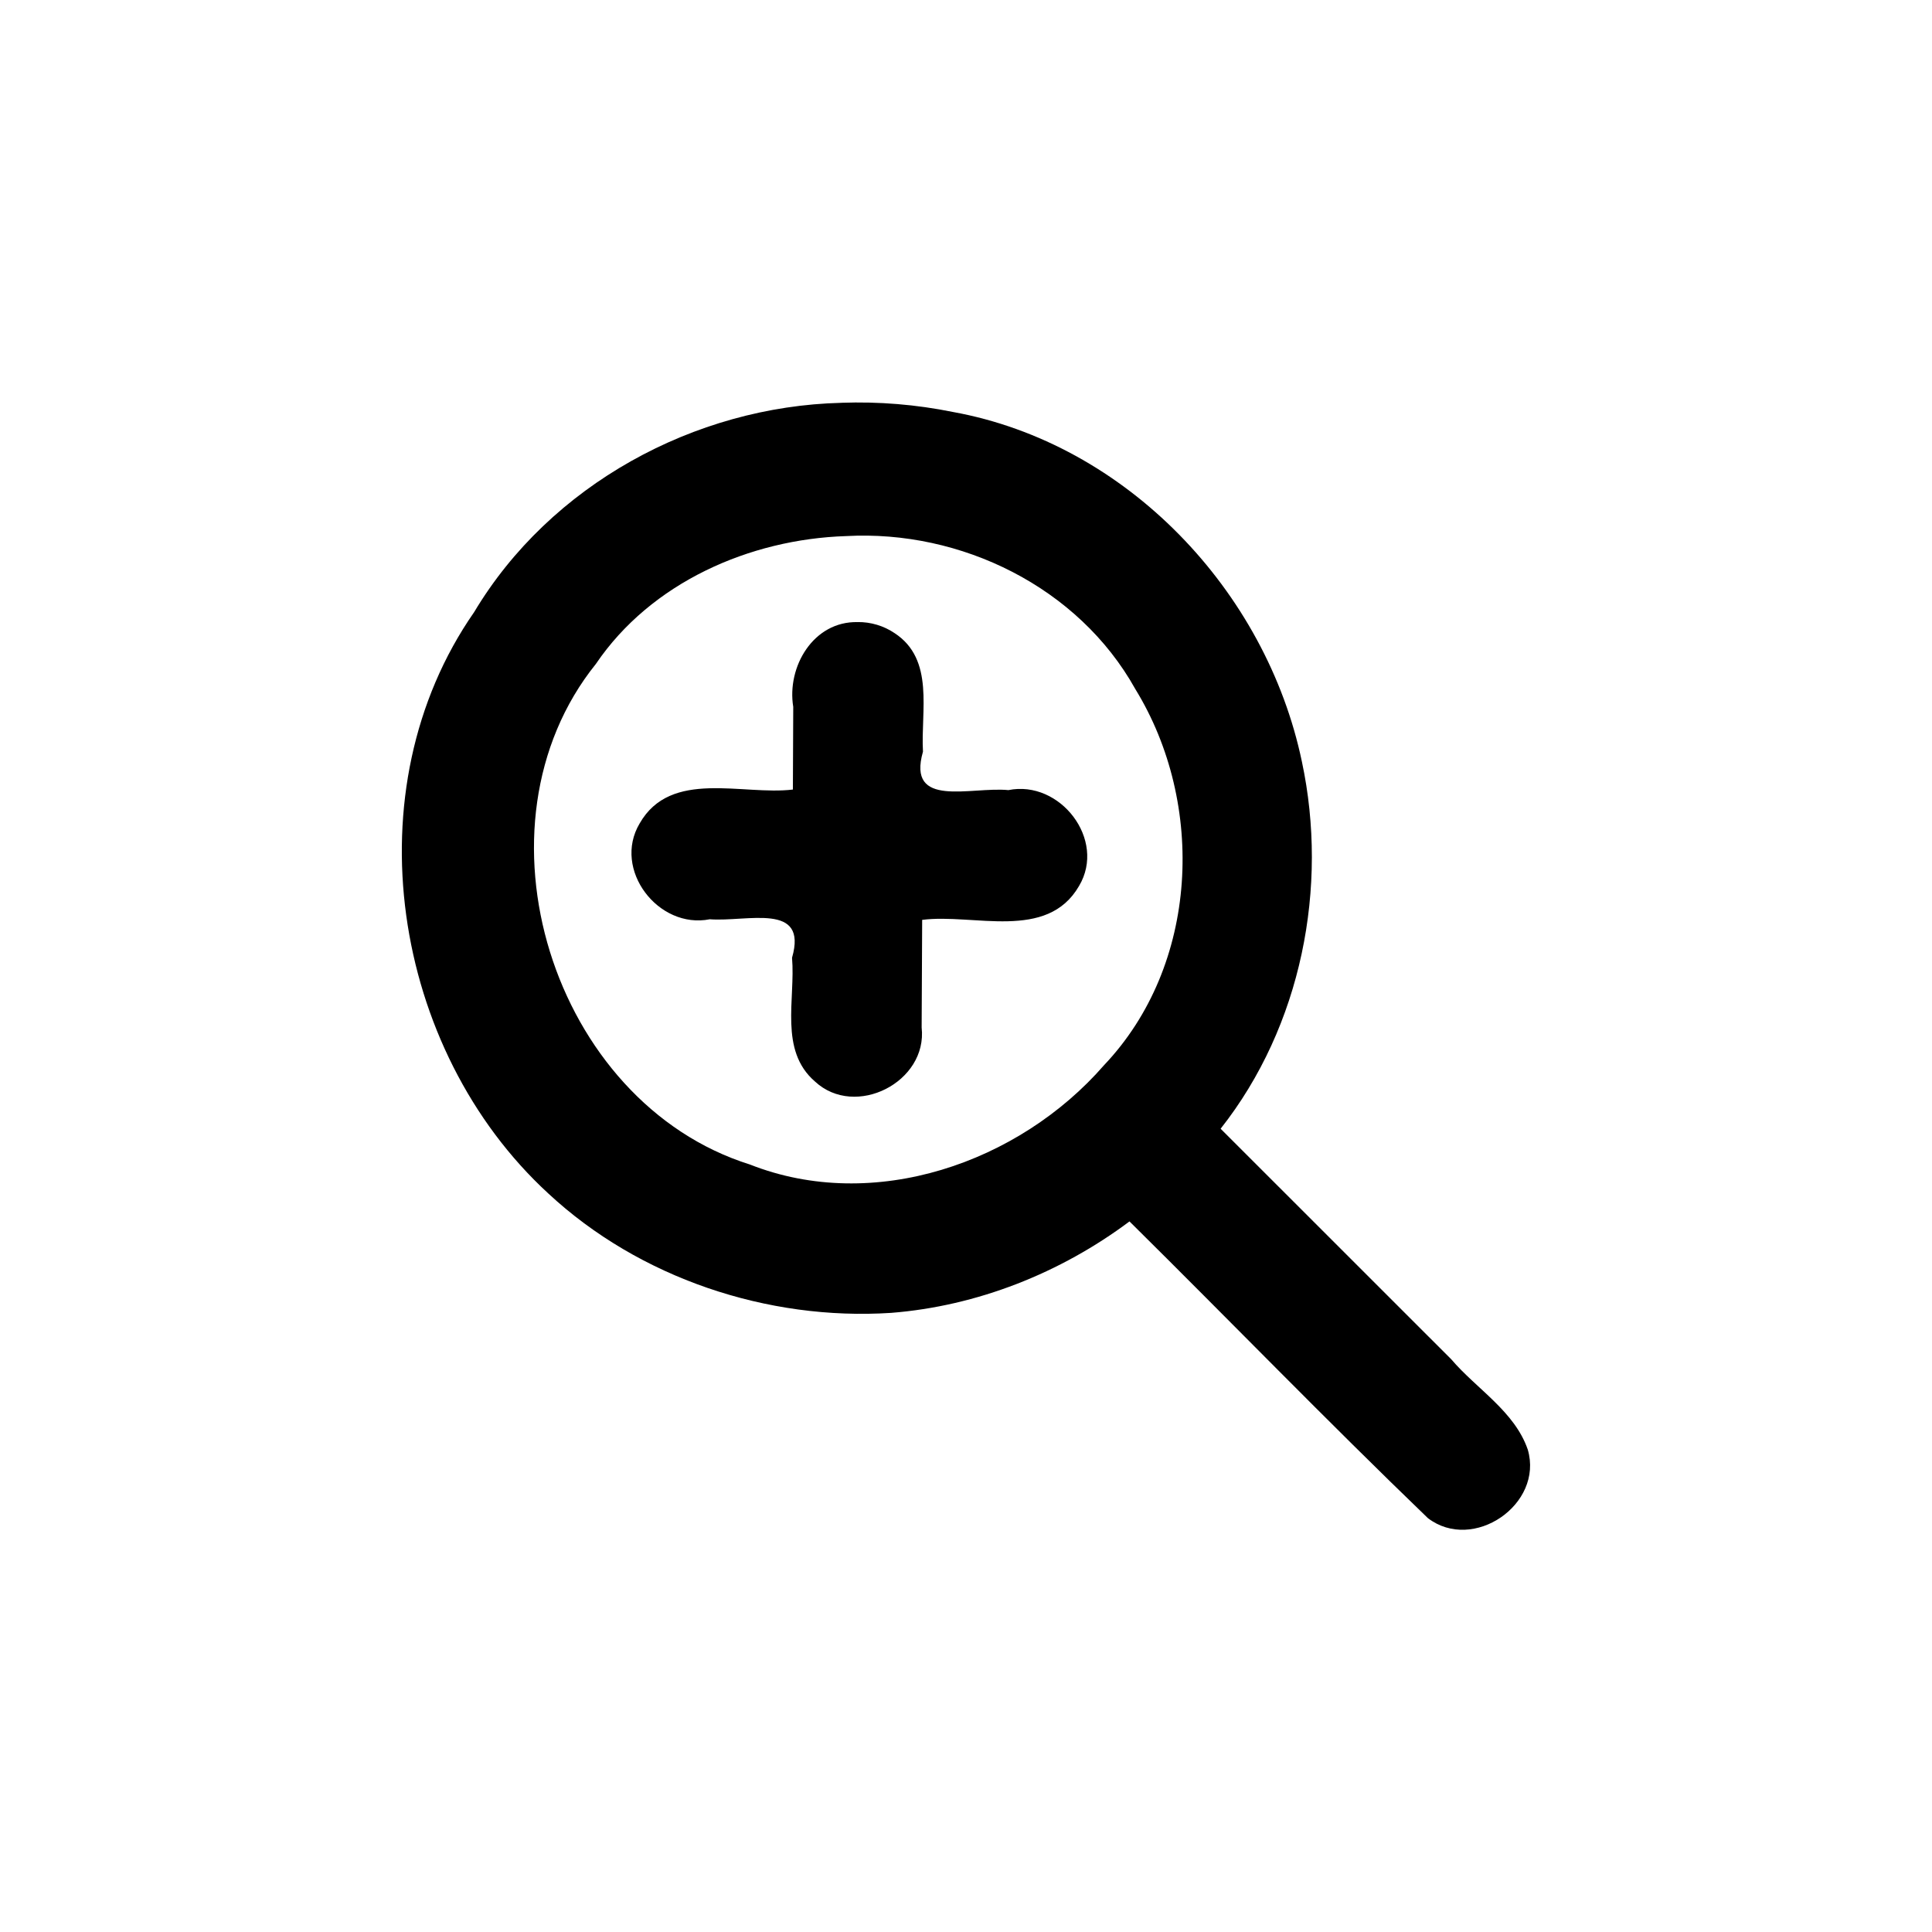
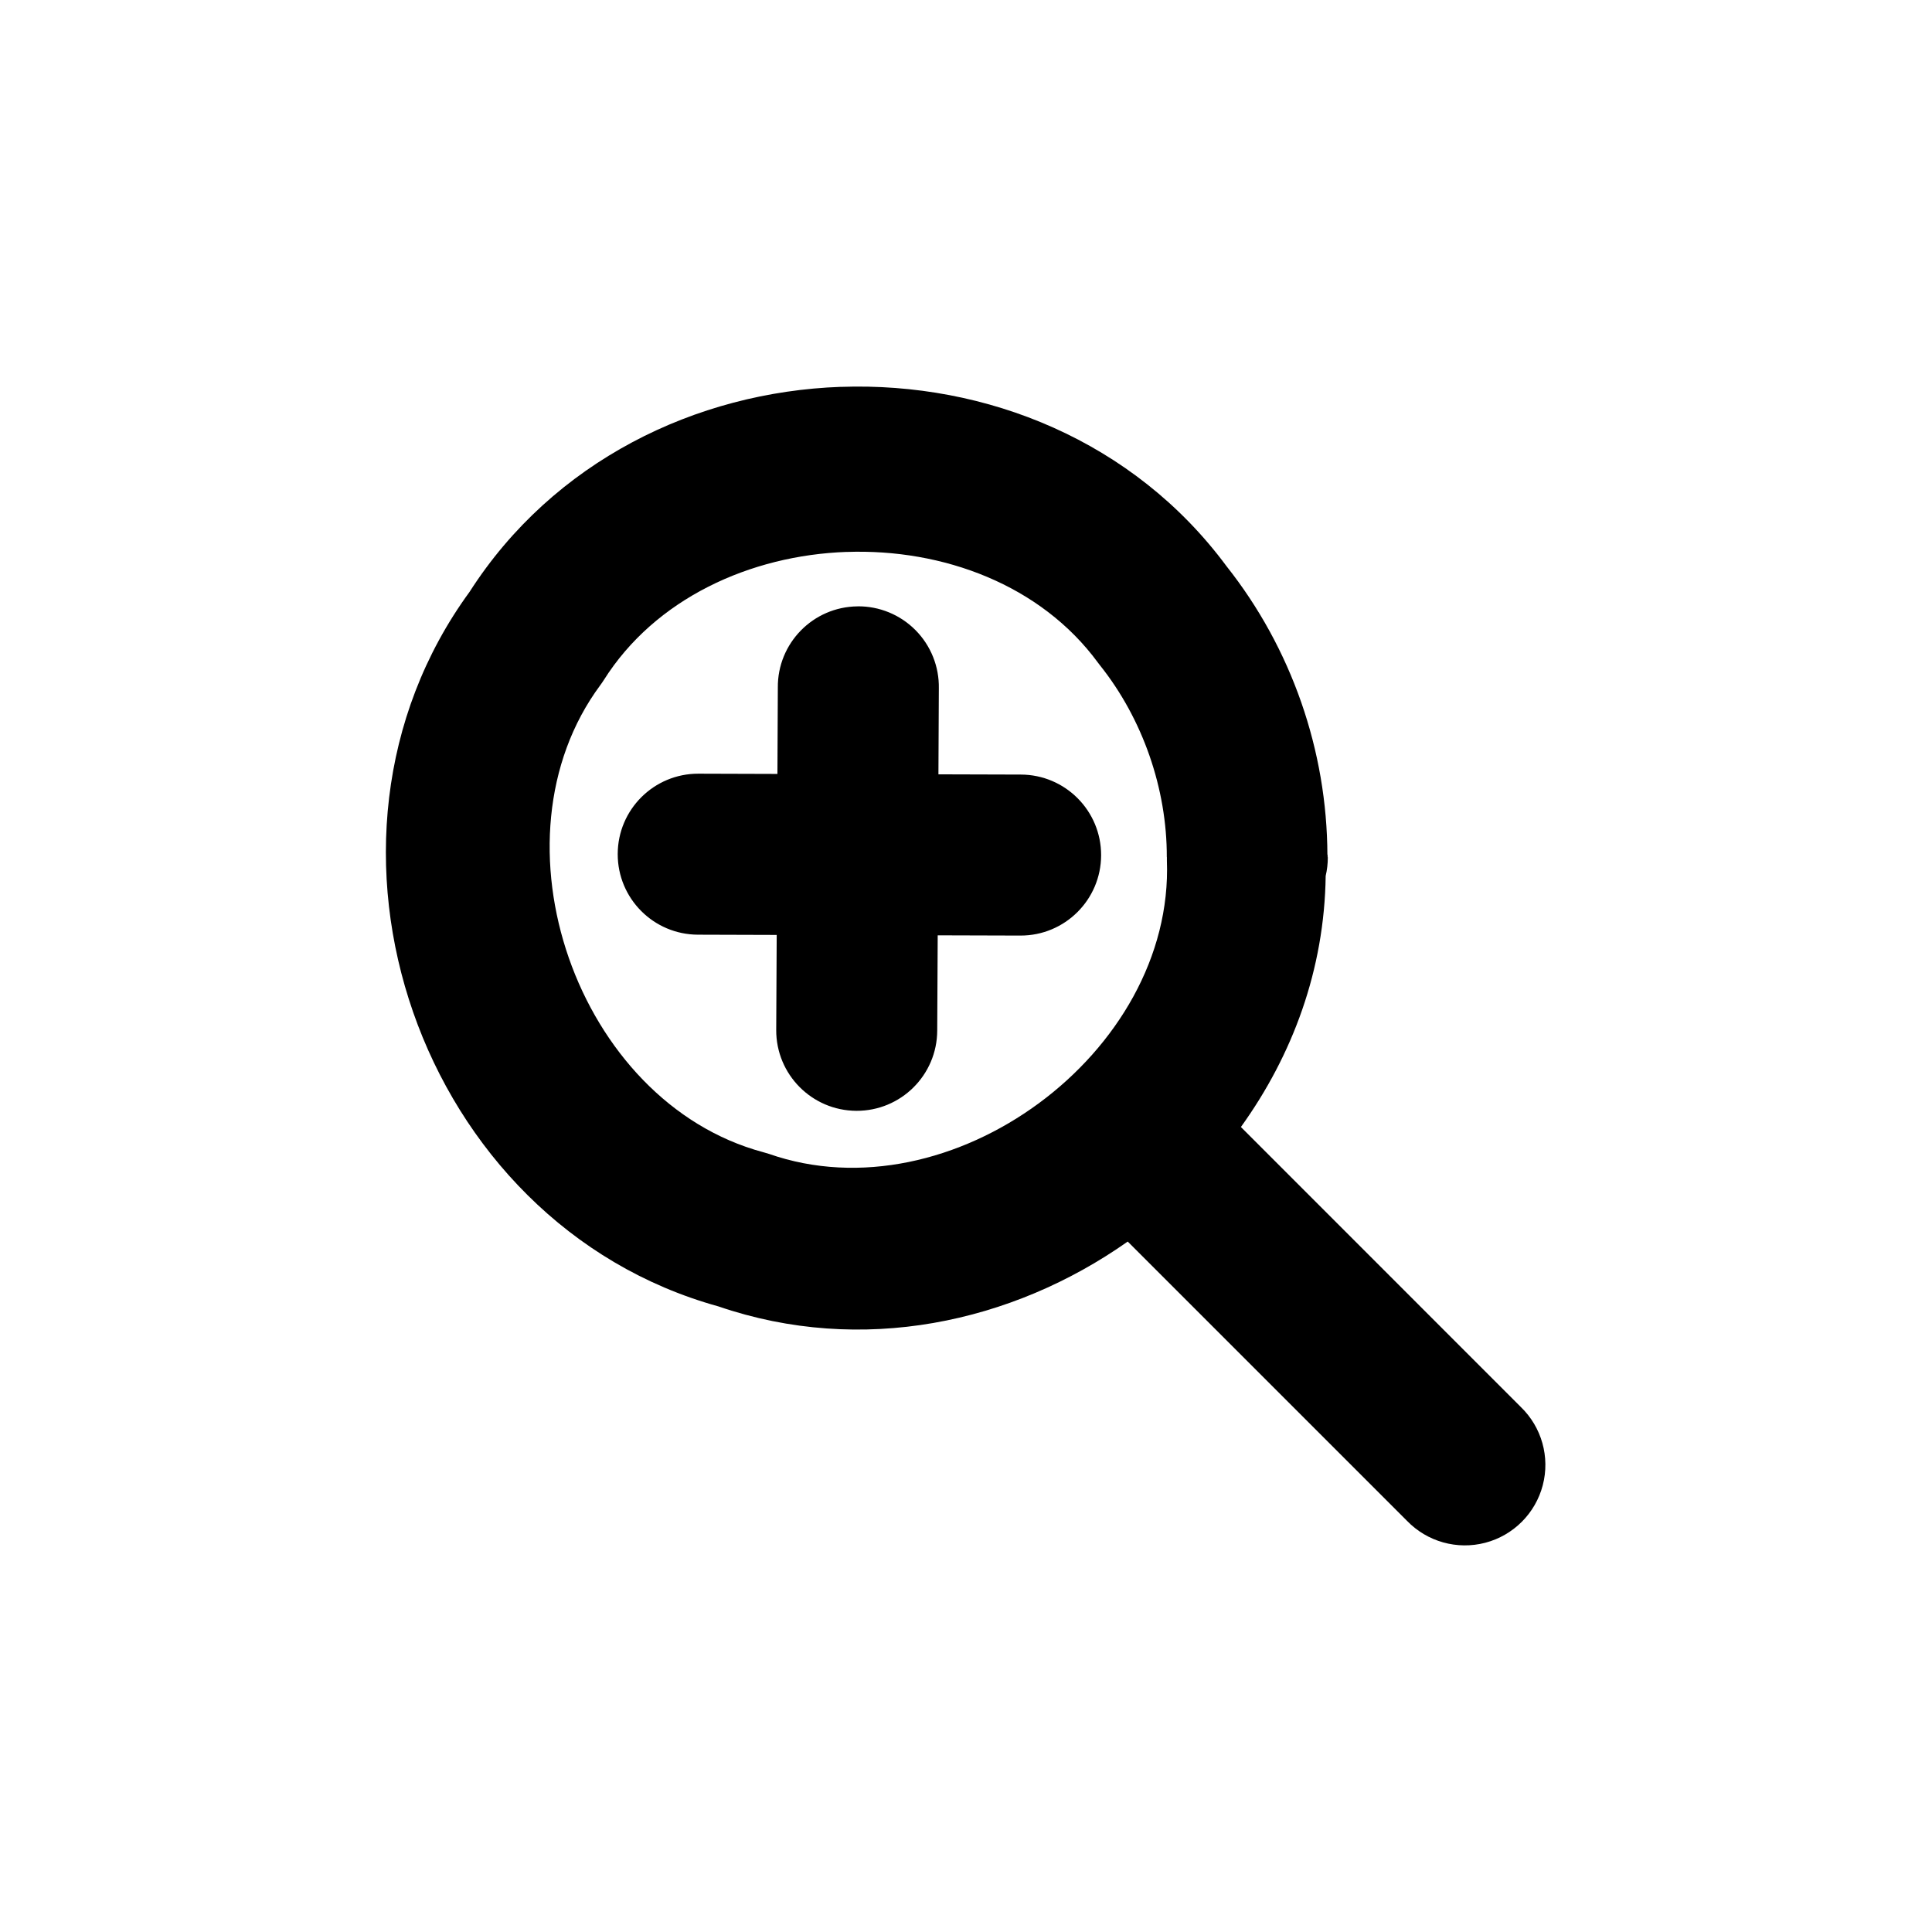
<svg xmlns="http://www.w3.org/2000/svg" height="48" width="48" version="1.1">
-   <path style="color-rendering:auto;text-decoration-color:#000000;color:#000000;shape-rendering:auto;solid-color:#000000;text-decoration-line:none;fill:#000000;mix-blend-mode:normal;block-progression:tb;text-indent:0;image-rendering:auto;white-space:normal;text-decoration-style:solid;isolation:auto;text-transform:none" d="m20.902 10.008c-3.653 0.089-7.234 2.041-9.122 5.2-3.068 4.407-2.046 10.869 1.843 14.444 2.261 2.102 5.447 3.165 8.515 2.966 2.139-0.168 4.209-0.99 5.924-2.272 2.477 2.45 4.905 4.956 7.413 7.371 1.126 0.862 2.881-0.342 2.482-1.703-0.329-0.952-1.267-1.5-1.902-2.244l-5.729-5.727c2.012-2.55 2.684-6.006 2.019-9.121-0.887-4.243-4.357-7.905-8.671-8.687-0.911-0.185-1.844-0.261-2.772-0.228zm0.117 3.311c2.857-0.159 5.775 1.268 7.186 3.798 1.757 2.857 1.582 6.866-0.775 9.347-2.114 2.429-5.721 3.683-8.801 2.467-4.903-1.538-7.063-8.407-3.825-12.435 1.371-2.024 3.82-3.1 6.215-3.177zm0.289 2.137c-1.099-0.025-1.764 1.108-1.6 2.106-0.003 0.685-0.006 1.369-0.009 2.054-1.253 0.152-3.032-0.516-3.807 0.842-0.682 1.144 0.463 2.635 1.742 2.381 0.931 0.071 2.445-0.436 2.044 0.956 0.088 1.033-0.328 2.299 0.57 3.075 1.002 0.93 2.802 0.013 2.65-1.343 0.004-0.891 0.009-1.782 0.013-2.673 1.279-0.165 3.101 0.538 3.898-0.843 0.684-1.15-0.472-2.64-1.755-2.381-0.937-0.091-2.531 0.47-2.123-0.956-0.059-1.005 0.299-2.29-0.708-2.946-0.268-0.181-0.592-0.277-0.916-0.273z" />
+   <path style="color-rendering:auto;text-decoration-color:#000000;color:#000000;shape-rendering:auto;solid-color:#000000;text-decoration-line:none;fill:#000000;mix-blend-mode:normal;block-progression:tb;text-indent:0;image-rendering:auto;white-space:normal;text-decoration-style:solid;isolation:auto;text-transform:none" d="m20.889 9.611c-3.603 0.128-7.143 1.848-9.223 5.094-4.549 6.229-1.25 15.696 6.182 17.752 3.558 1.22 7.293 0.416 10.17-1.611l6.938 6.938a2 2 0 1 0 2.828 -2.828l-6.954-6.956c1.285-1.786 2.075-3.91 2.106-6.238a2 2 0 0 0 0.053 -0.455c0-0.013-0.006-0.024-0.006-0.037-0.001-0.015 0.004-0.028 0.004-0.043l-0.008 0.018c-0.008-2.599-0.893-5.142-2.508-7.18-2.303-3.11-5.968-4.581-9.582-4.453zm0.145 4.102c2.396-0.085 4.827 0.819 6.244 2.75a2 2 0 0 0 0.049 0.064c1.062 1.331 1.666 3.067 1.662 4.769l0.002-0.004a2 2 0 0 0 0 0.086c0.182 4.788-5.374 8.872-9.889 7.289a2 2 0 0 0 -0.143 -0.042c-4.624-1.242-6.897-7.753-4.045-11.602a2 2 0 0 0 0.086 -0.125c1.277-2.026 3.637-3.101 6.033-3.186zm0.271 1.352a2 2 0 0 0 -1.98 2.019l-0.01 2.144c-0.654-0.002-1.309-0.004-1.963-0.006a2 2 0 1 0 -0.01 4c0.652 0.002 1.303 0.004 1.955 0.006l-0.012 2.361a2 2 0 1 0 4 0.018l0.012-2.369c0.685 0.002 1.37 0.004 2.055 0.006a2 2 0 1 0 0.01 -4c-0.682-0.002-1.365-0.004-2.047-0.006l0.01-2.137a2 2 0 0 0 -2.019 -2.037z" />
</svg>
